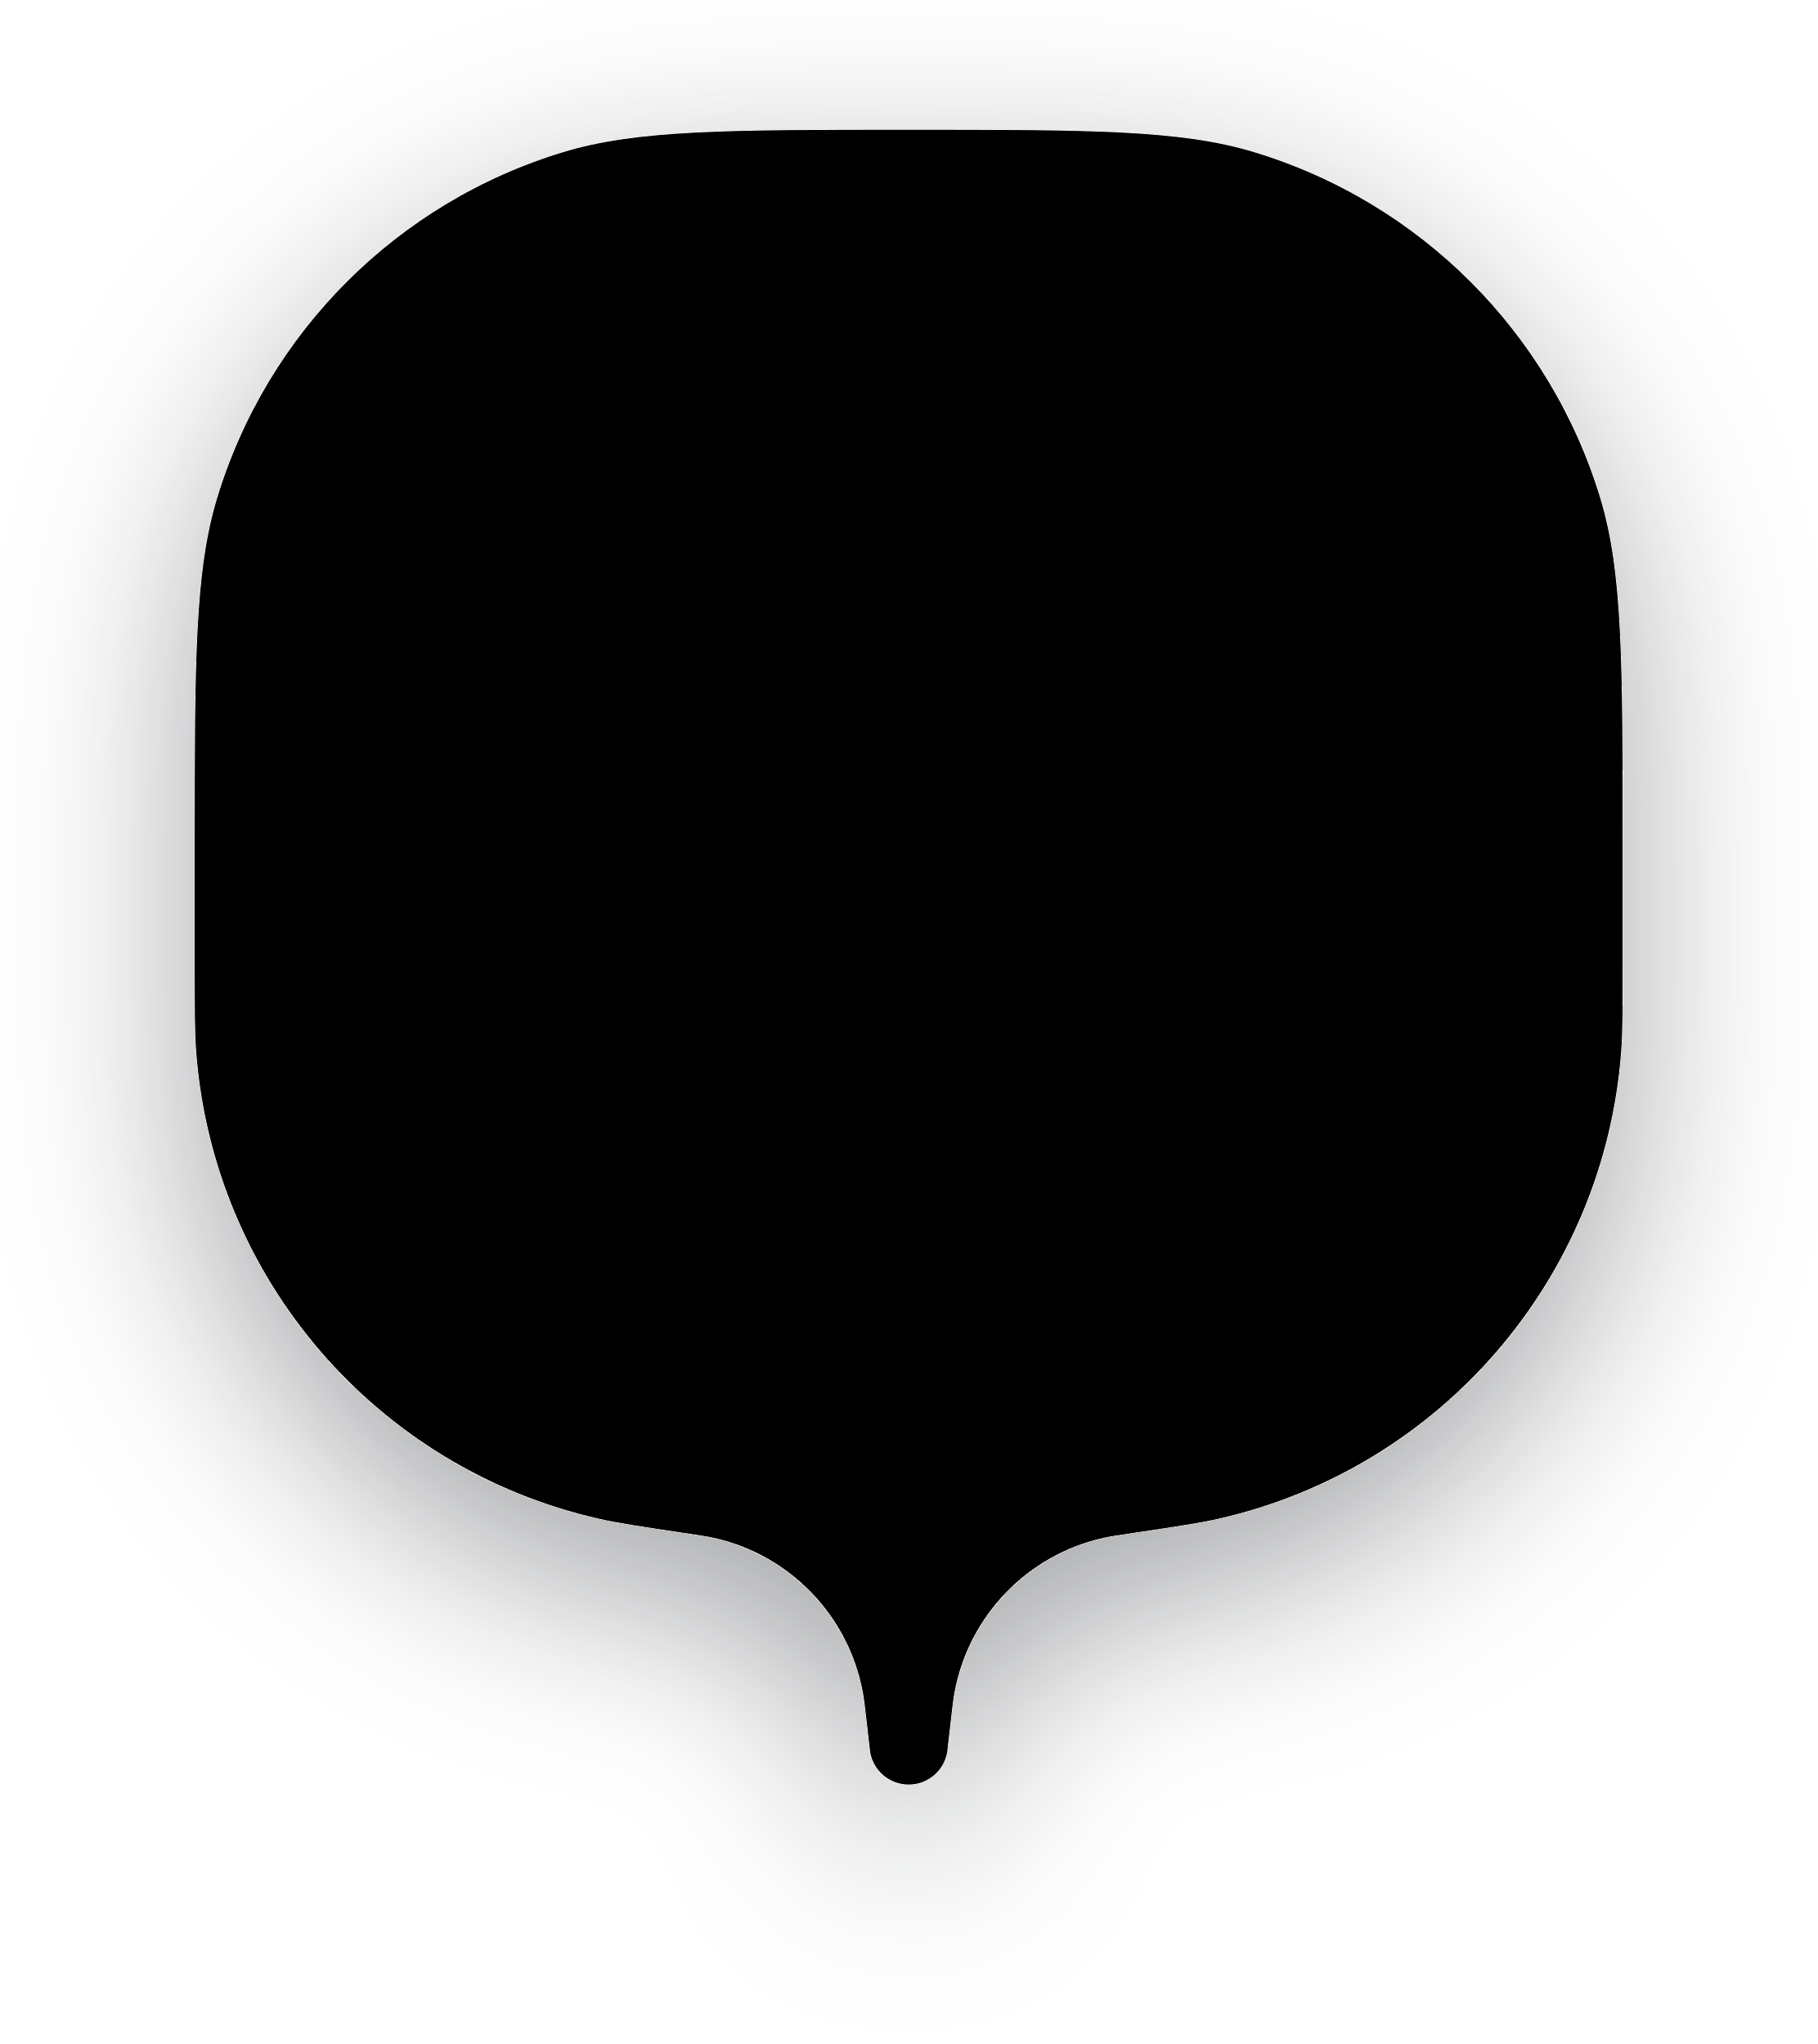
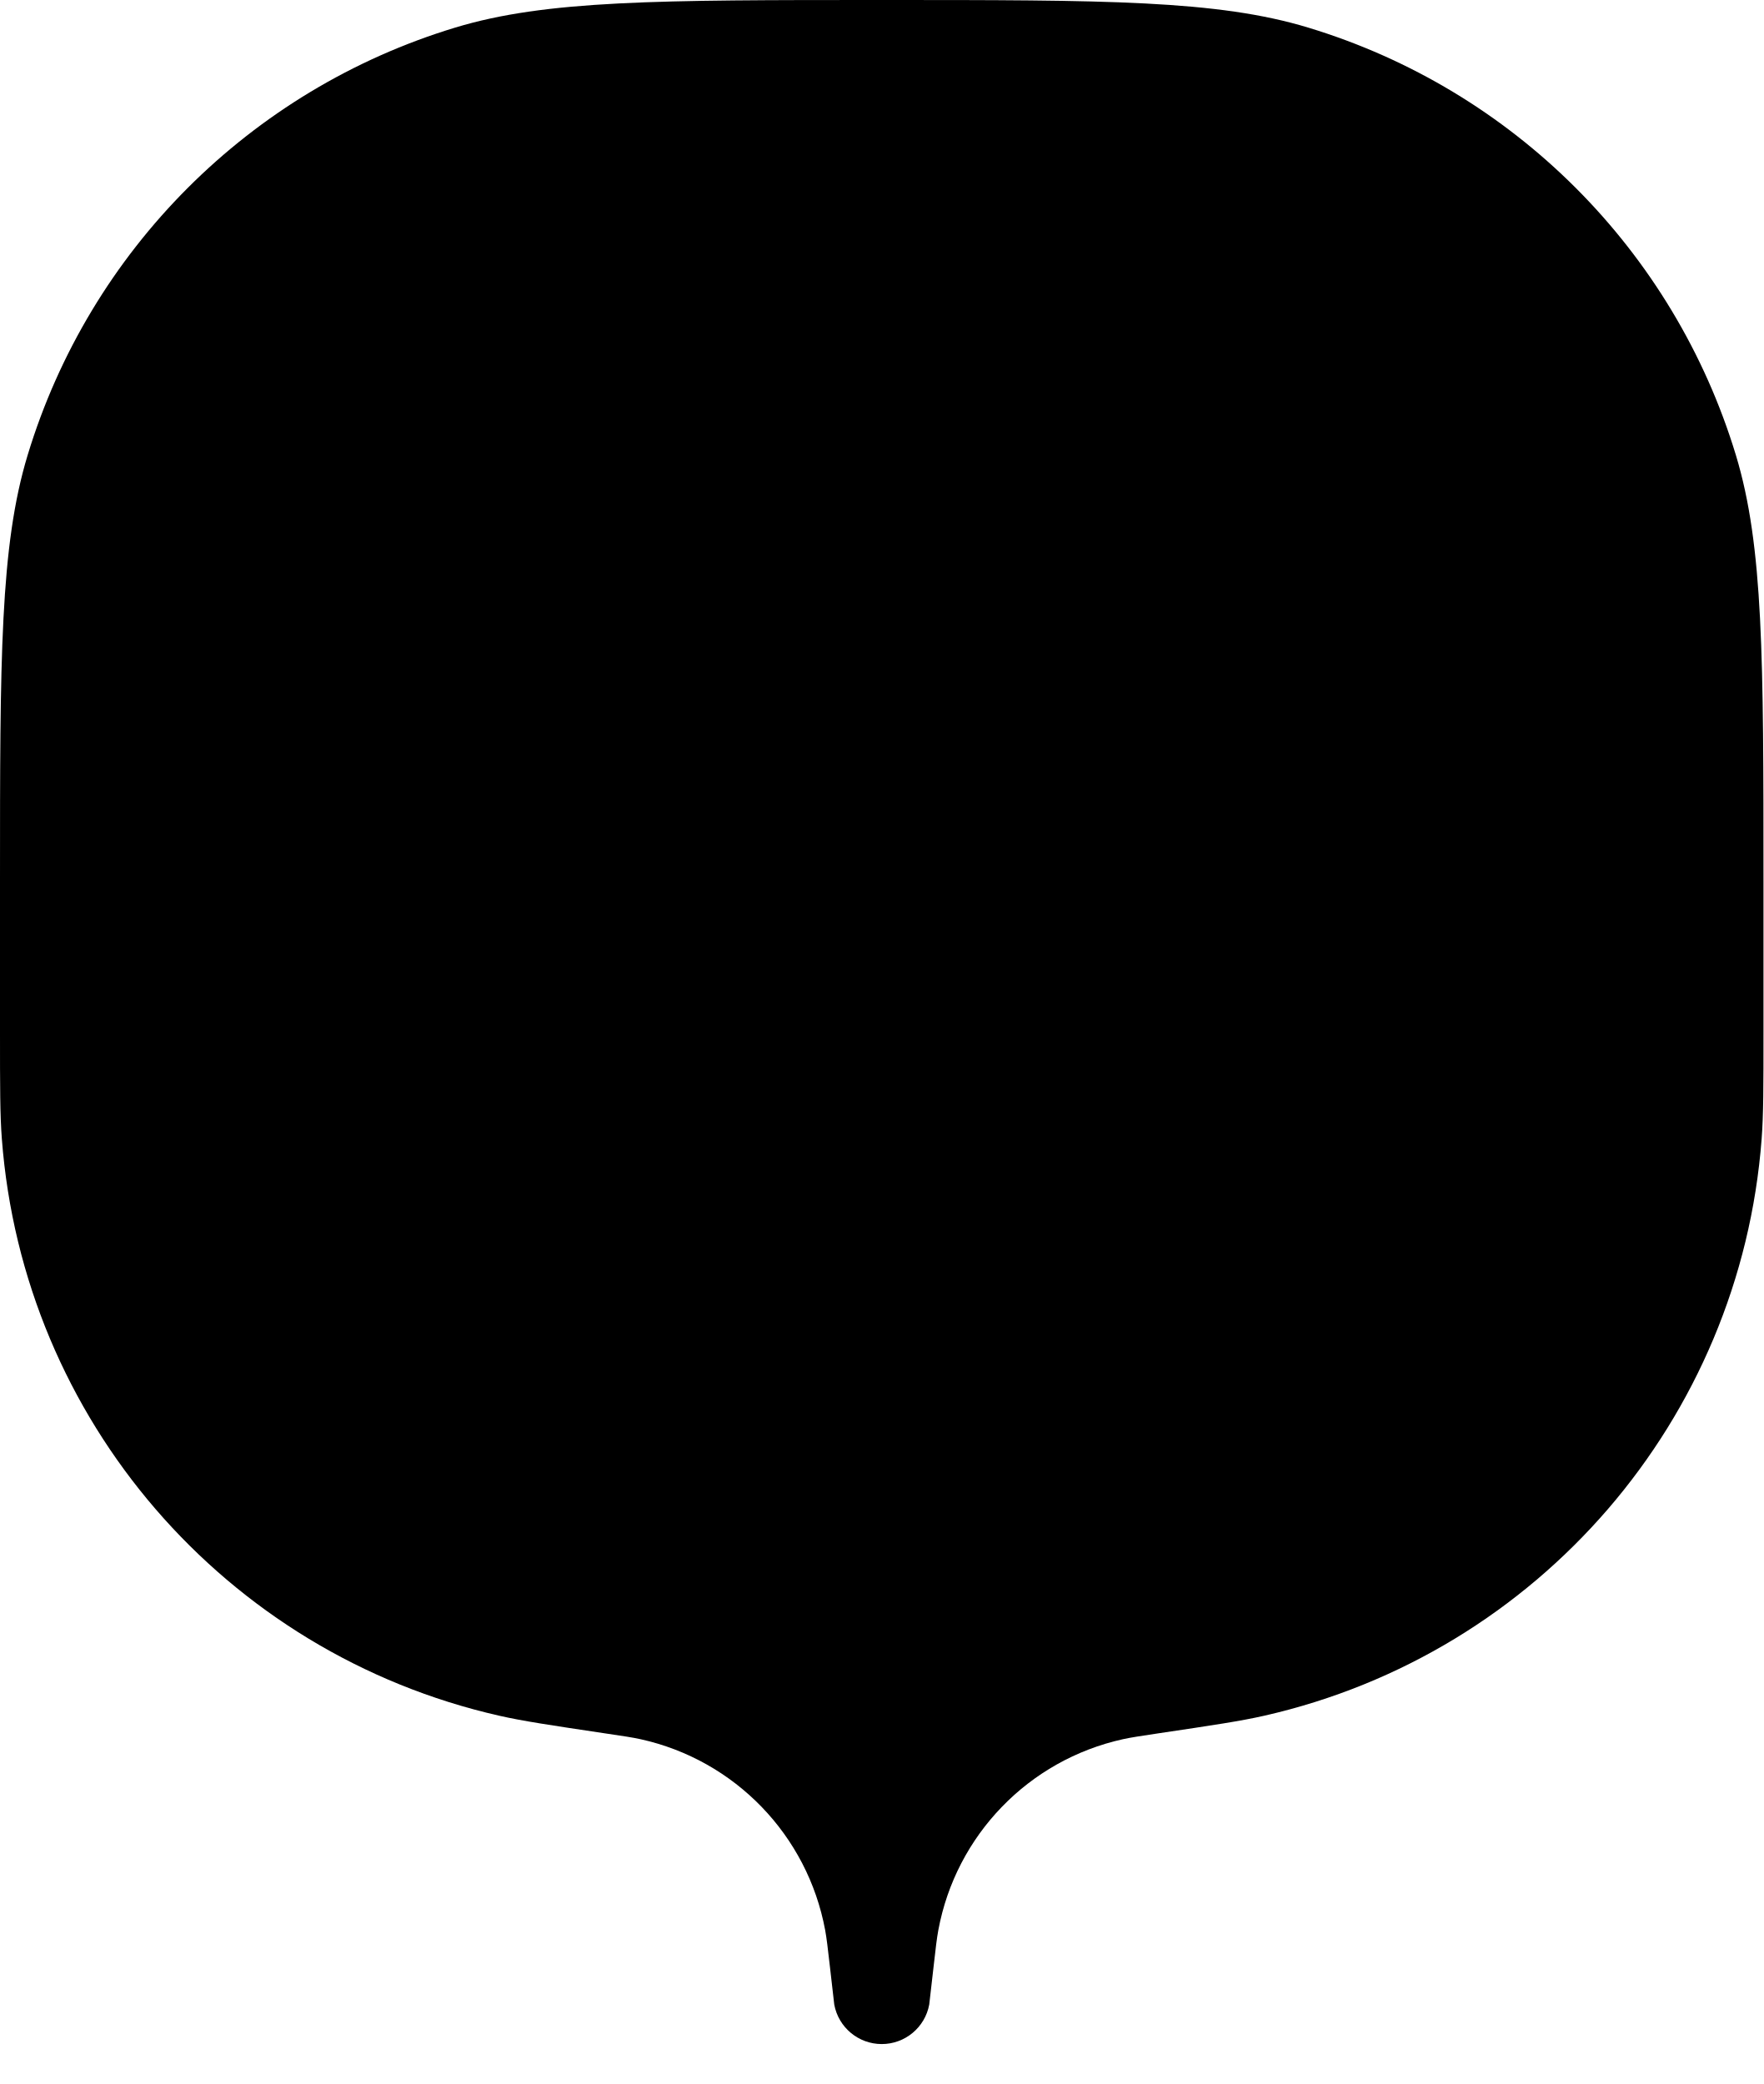
- <svg xmlns="http://www.w3.org/2000/svg" width="56" height="63" fill="none">
-   <g filter="url(#a)">
-     <path fill="currentColor" d="M50 26c0-5.582 0-8.373-.689-10.645A16 16 0 0 0 38.645 4.69C36.373 4 33.582 4 28 4s-8.373 0-10.645.689A16 16 0 0 0 6.69 15.355C6 17.627 6 20.418 6 26v3.743c0 1.38 0 2.07.046 2.673A16 16 0 0 0 18.453 46.81c.59.134 1.272.236 2.637.44.46.068.69.102.894.147a6 6 0 0 1 4.604 4.762c.038.206.064.436.117.898l.11.96a1.205 1.205 0 0 0 2.37 0l.11-.96c.052-.462.079-.693.117-.898a6 6 0 0 1 4.604-4.762c.204-.045.434-.079.894-.148 1.365-.203 2.047-.305 2.637-.439a16 16 0 0 0 12.407-14.394c.046-.603.046-1.293.046-2.673z" />
-   </g>
-   <defs>
-     <filter id="a" width="56" height="63" x="0" y="0" color-interpolation-filters="sRGB" filterUnits="userSpaceOnUse">
-       <feFlood flood-opacity="0" result="BackgroundImageFix" />
-       <feColorMatrix in="SourceAlpha" result="hardAlpha" values="0 0 0 0 0 0 0 0 0 0 0 0 0 0 0 0 0 0 127 0" />
-       <feOffset dy="2" />
-       <feGaussianBlur stdDeviation="3" />
-       <feComposite in2="hardAlpha" operator="out" />
-       <feColorMatrix values="0 0 0 0 0.094 0 0 0 0 0.106 0 0 0 0 0.133 0 0 0 0.4 0" />
-       <feBlend in2="BackgroundImageFix" result="effect1_dropShadow_11225_985" />
-       <feBlend in="SourceGraphic" in2="effect1_dropShadow_11225_985" result="shape" />
-     </filter>
-   </defs>
+ <svg xmlns="http://www.w3.org/2000/svg" width="44" height="52" fill="none">
+   <path fill="currentColor" d="M44 22c0-5.582 0-8.373-.689-10.645A16 16 0 0 0 32.645.69C30.373 0 27.582 0 22 0s-8.373 0-10.645.689A16 16 0 0 0 .69 11.355C0 13.627 0 16.418 0 22v3.743c0 1.38 0 2.07.046 2.673A16 16 0 0 0 12.453 42.81c.59.134 1.272.236 2.637.44.46.068.69.102.894.147a6 6 0 0 1 4.604 4.762c.038.206.064.436.117.898l.11.96a1.205 1.205 0 0 0 2.37 0l.11-.96c.052-.462.079-.693.117-.898a6 6 0 0 1 4.604-4.762c.204-.045.434-.079.894-.148 1.365-.203 2.047-.305 2.637-.439a16 16 0 0 0 12.407-14.394c.046-.603.046-1.293.046-2.673z" />
</svg>
